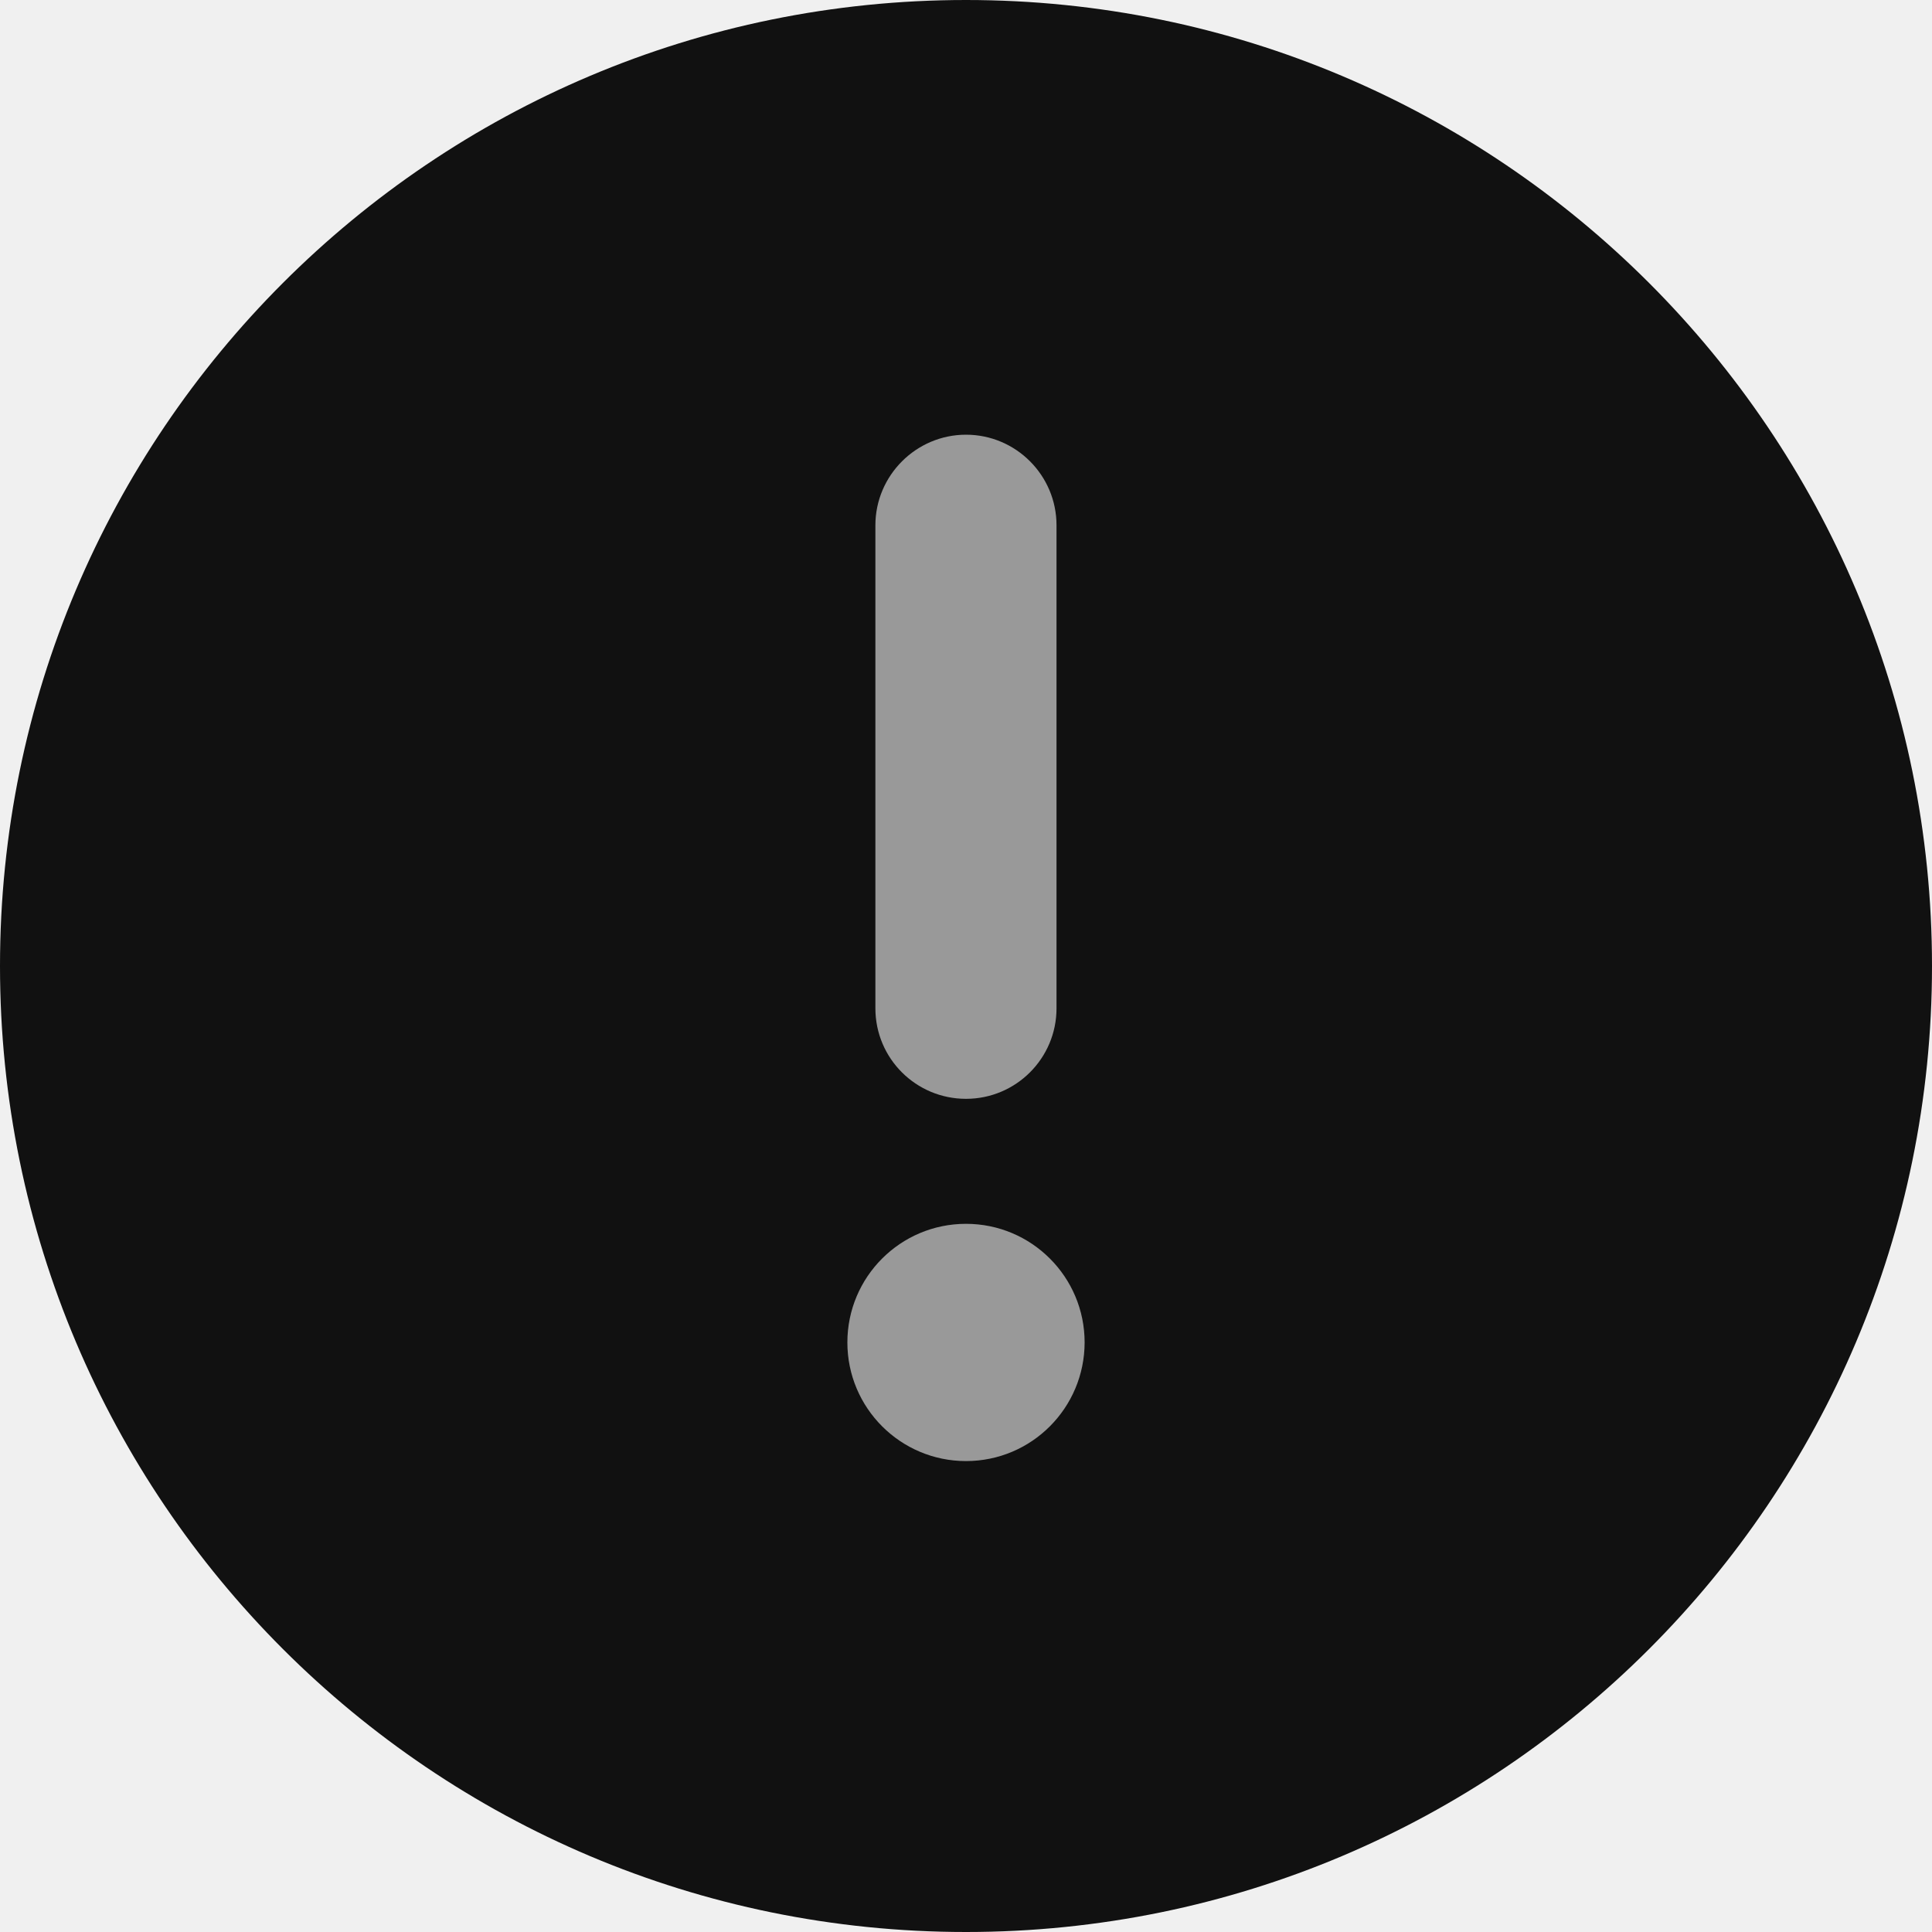
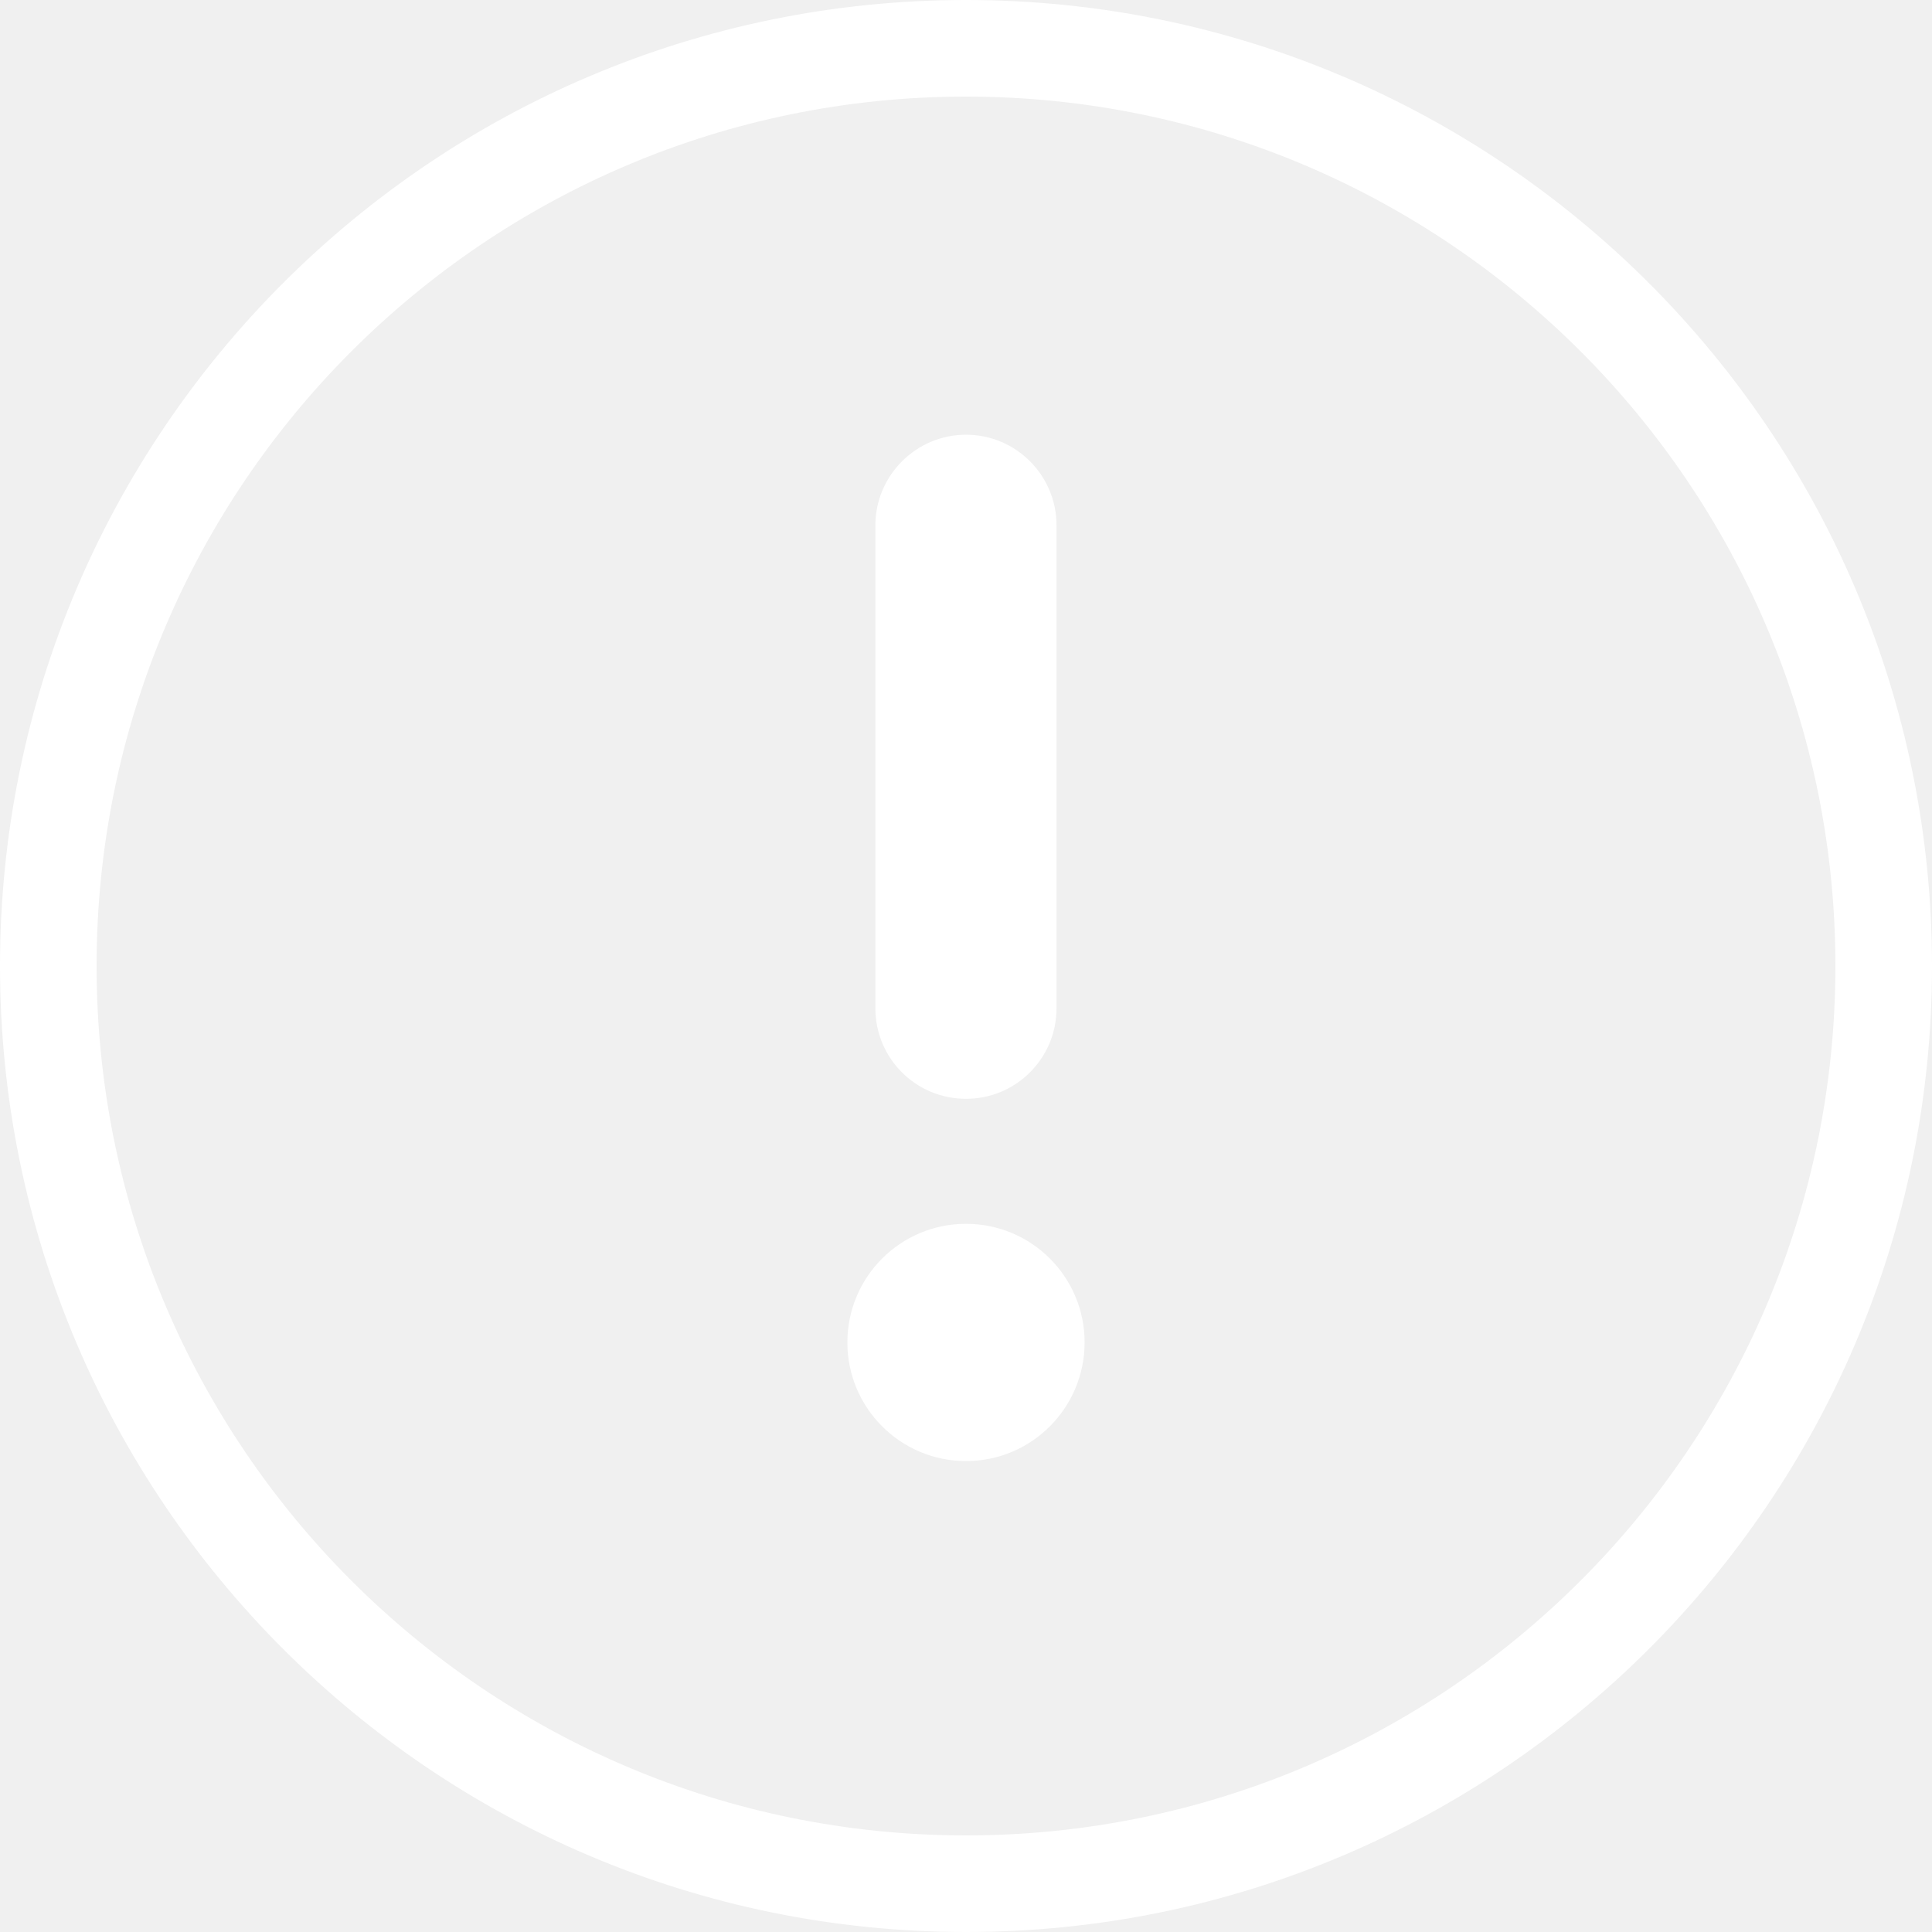
- <svg xmlns="http://www.w3.org/2000/svg" viewBox="0 0 20 20">
-   <circle vector-effect="non-scaling-stroke" cx="10" cy="10" r="10" fill="rgb(17,17,17)" />
-   <path d="M 9.062 5.438 C 9.062 4.922 9.484 4.5 10 4.5 C 10.516 4.5 10.937 4.92 10.937 5.438 L 10.937 10.438 C 10.937 10.955 10.518 11.375 10 11.375 C 9.482 11.375 9.062 10.957 9.062 10.438 L 9.062 5.438 Z" style="fill: rgb(153, 153, 153);" />
-   <path d="M 10 15.125 C 9.322 15.125 8.772 14.575 8.772 13.897 C 8.772 13.219 9.321 12.669 10 12.669 C 10.679 12.669 11.228 13.219 11.228 13.897 C 11.227 14.574 10.68 15.125 10 15.125 Z" style="fill: rgb(153, 153, 153);" />
+ <svg xmlns="http://www.w3.org/2000/svg" width="100%" height="100%" viewBox="0 0 20 20" version="1.1" xml:space="preserve" style="fill-rule:evenodd;clip-rule:evenodd;stroke-linejoin:round;stroke-miterlimit:2;">
+   <rect id="Artboard1" x="0" y="0" width="20" height="20" style="fill:none;" />
+   <g id="Artboard11">
+     <path d="M10,0C15.519,0 20,4.481 20,10C20,15.519 15.519,20 10,20C4.481,20 0,15.519 0,10C0,4.481 4.481,0 10,0ZM10,1C5.033,1 1,5.033 1,10C1,14.967 5.033,19 10,19C14.967,19 19,14.967 19,10C19,5.033 14.967,1 10,1Z" style="fill:white;" />
+     <path d="M9.062,5.438C9.062,4.922 9.484,4.5 10,4.5C10.516,4.5 10.937,4.92 10.937,5.438L10.937,10.438C10.937,10.955 10.518,11.375 10,11.375C9.482,11.375 9.062,10.957 9.062,10.438L9.062,5.438Z" style="fill:white;fill-rule:nonzero;" />
+     <path d="M10,15.125C9.322,15.125 8.772,14.575 8.772,13.897C8.772,13.219 9.321,12.669 10,12.669C10.679,12.669 11.228,13.219 11.228,13.897C11.227,14.574 10.68,15.125 10,15.125Z" style="fill:white;fill-rule:nonzero;" />
+   </g>
</svg>
